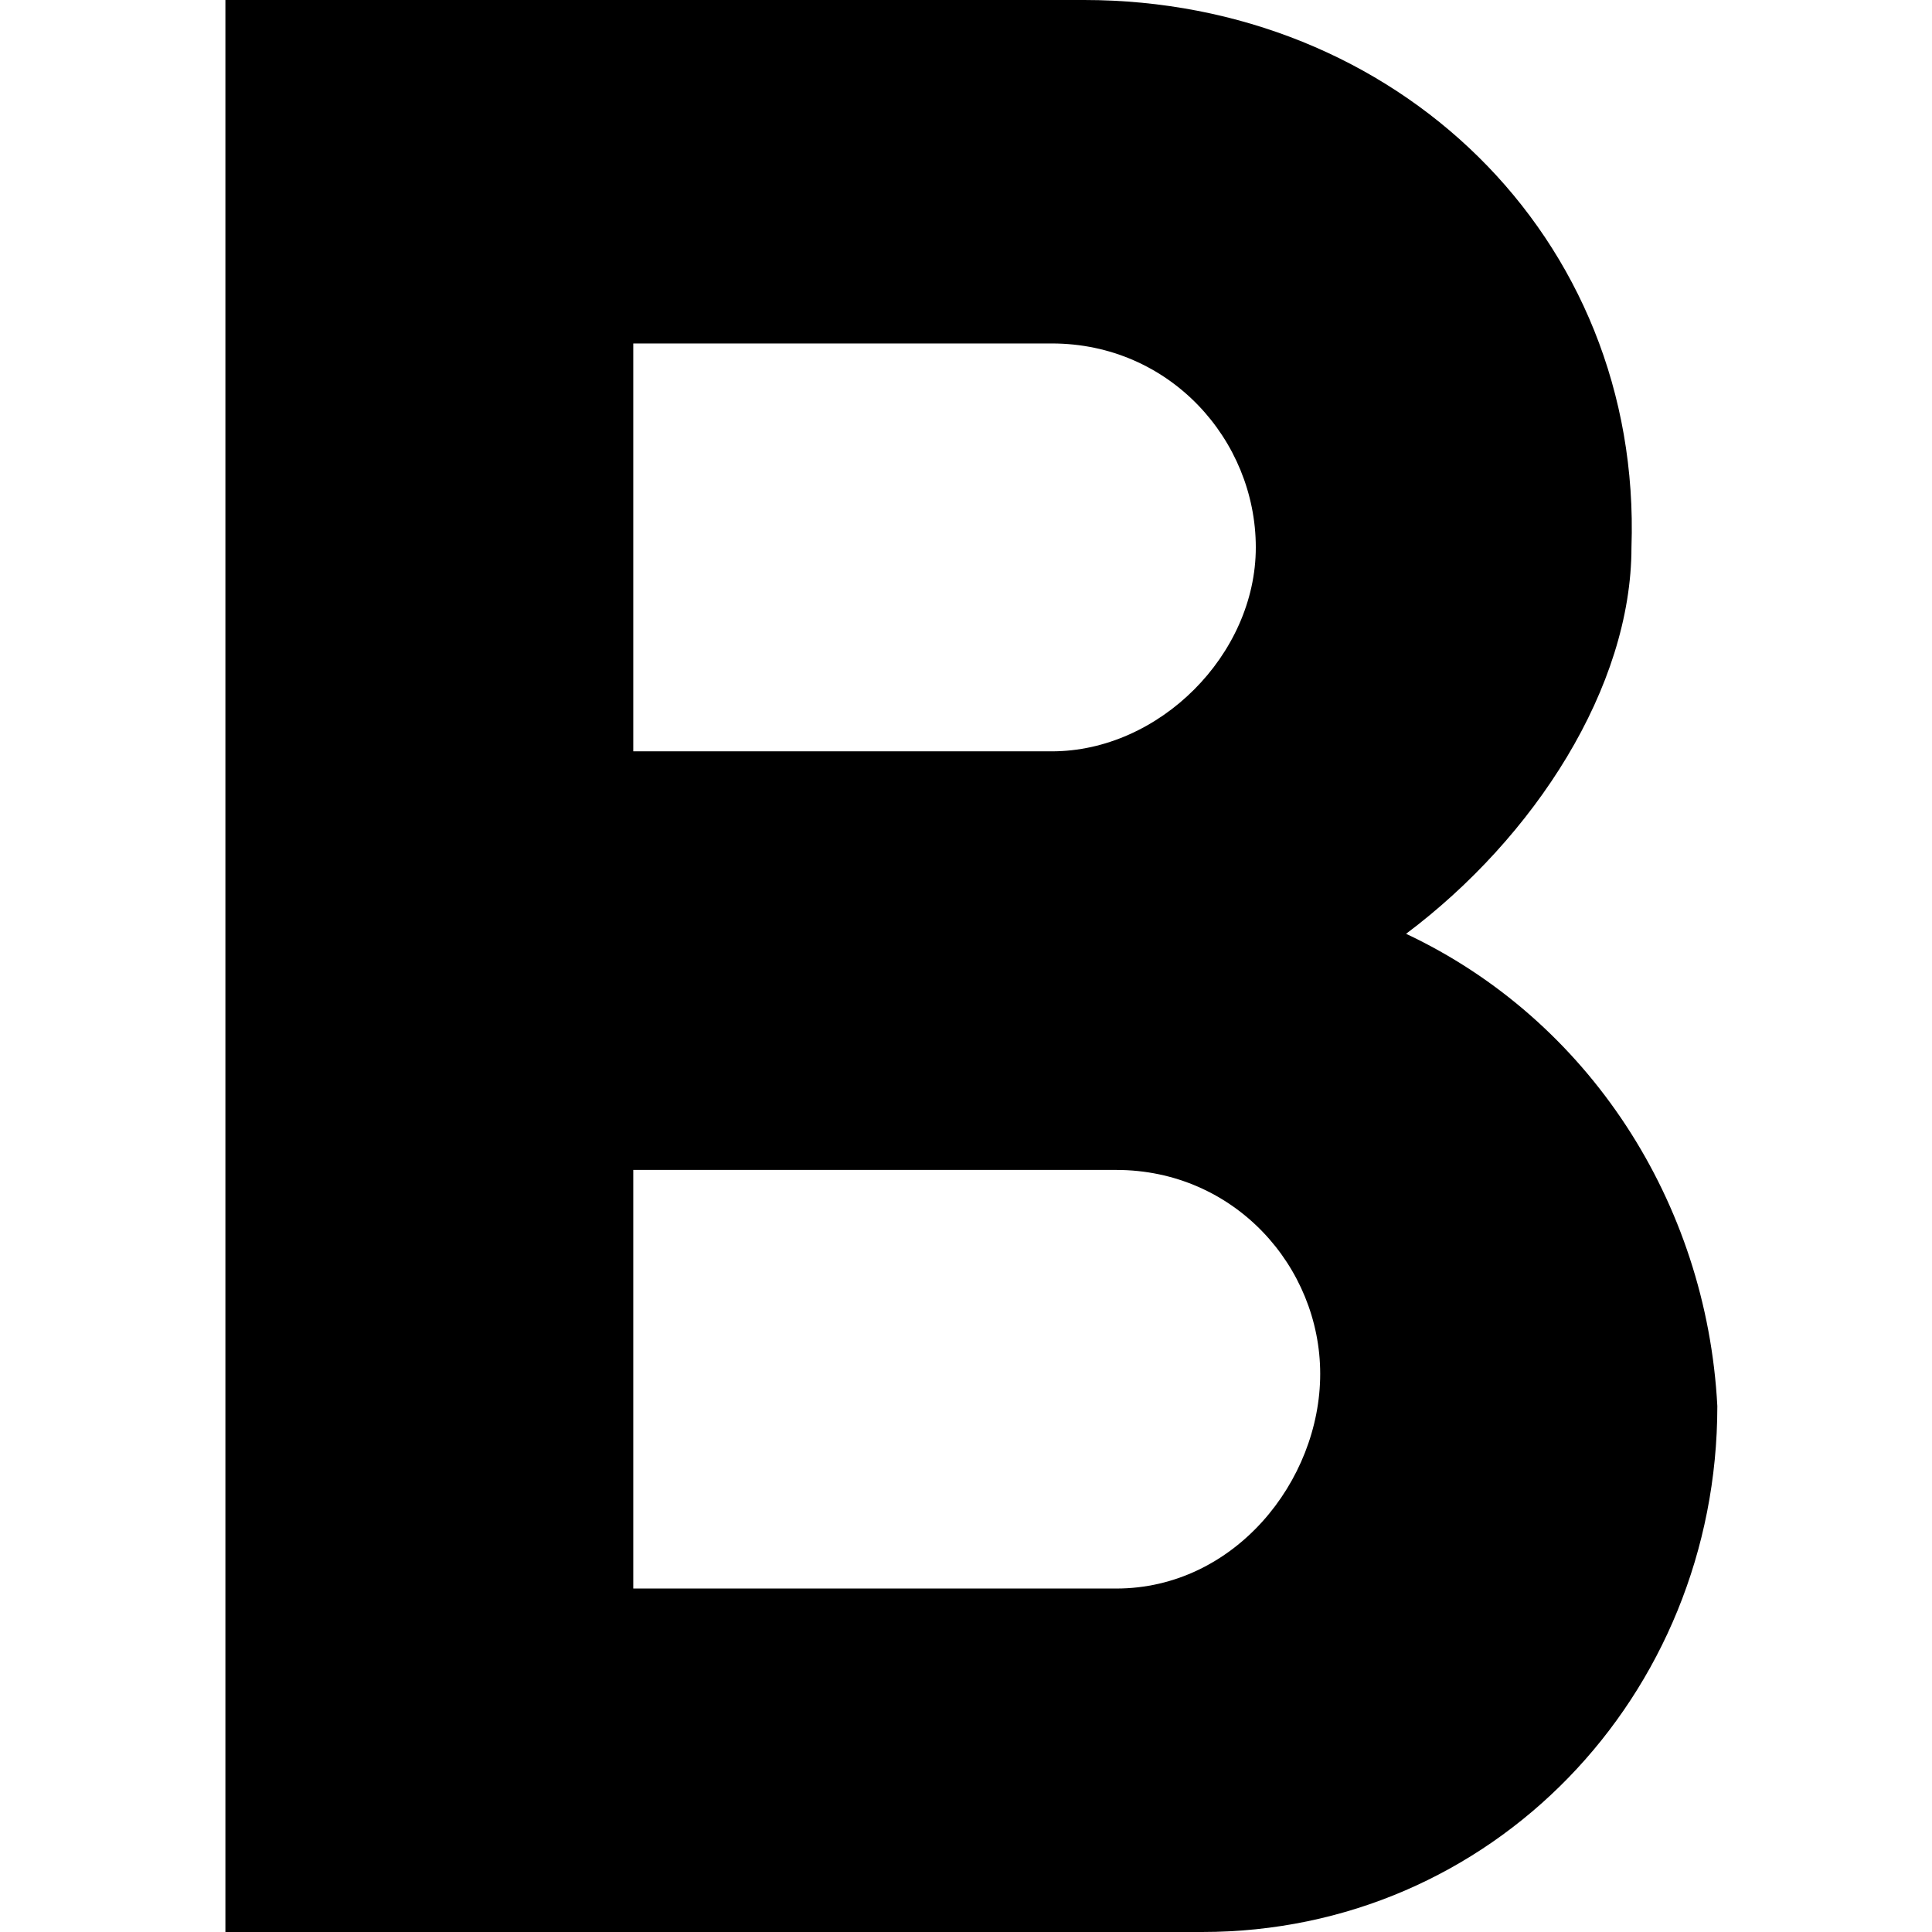
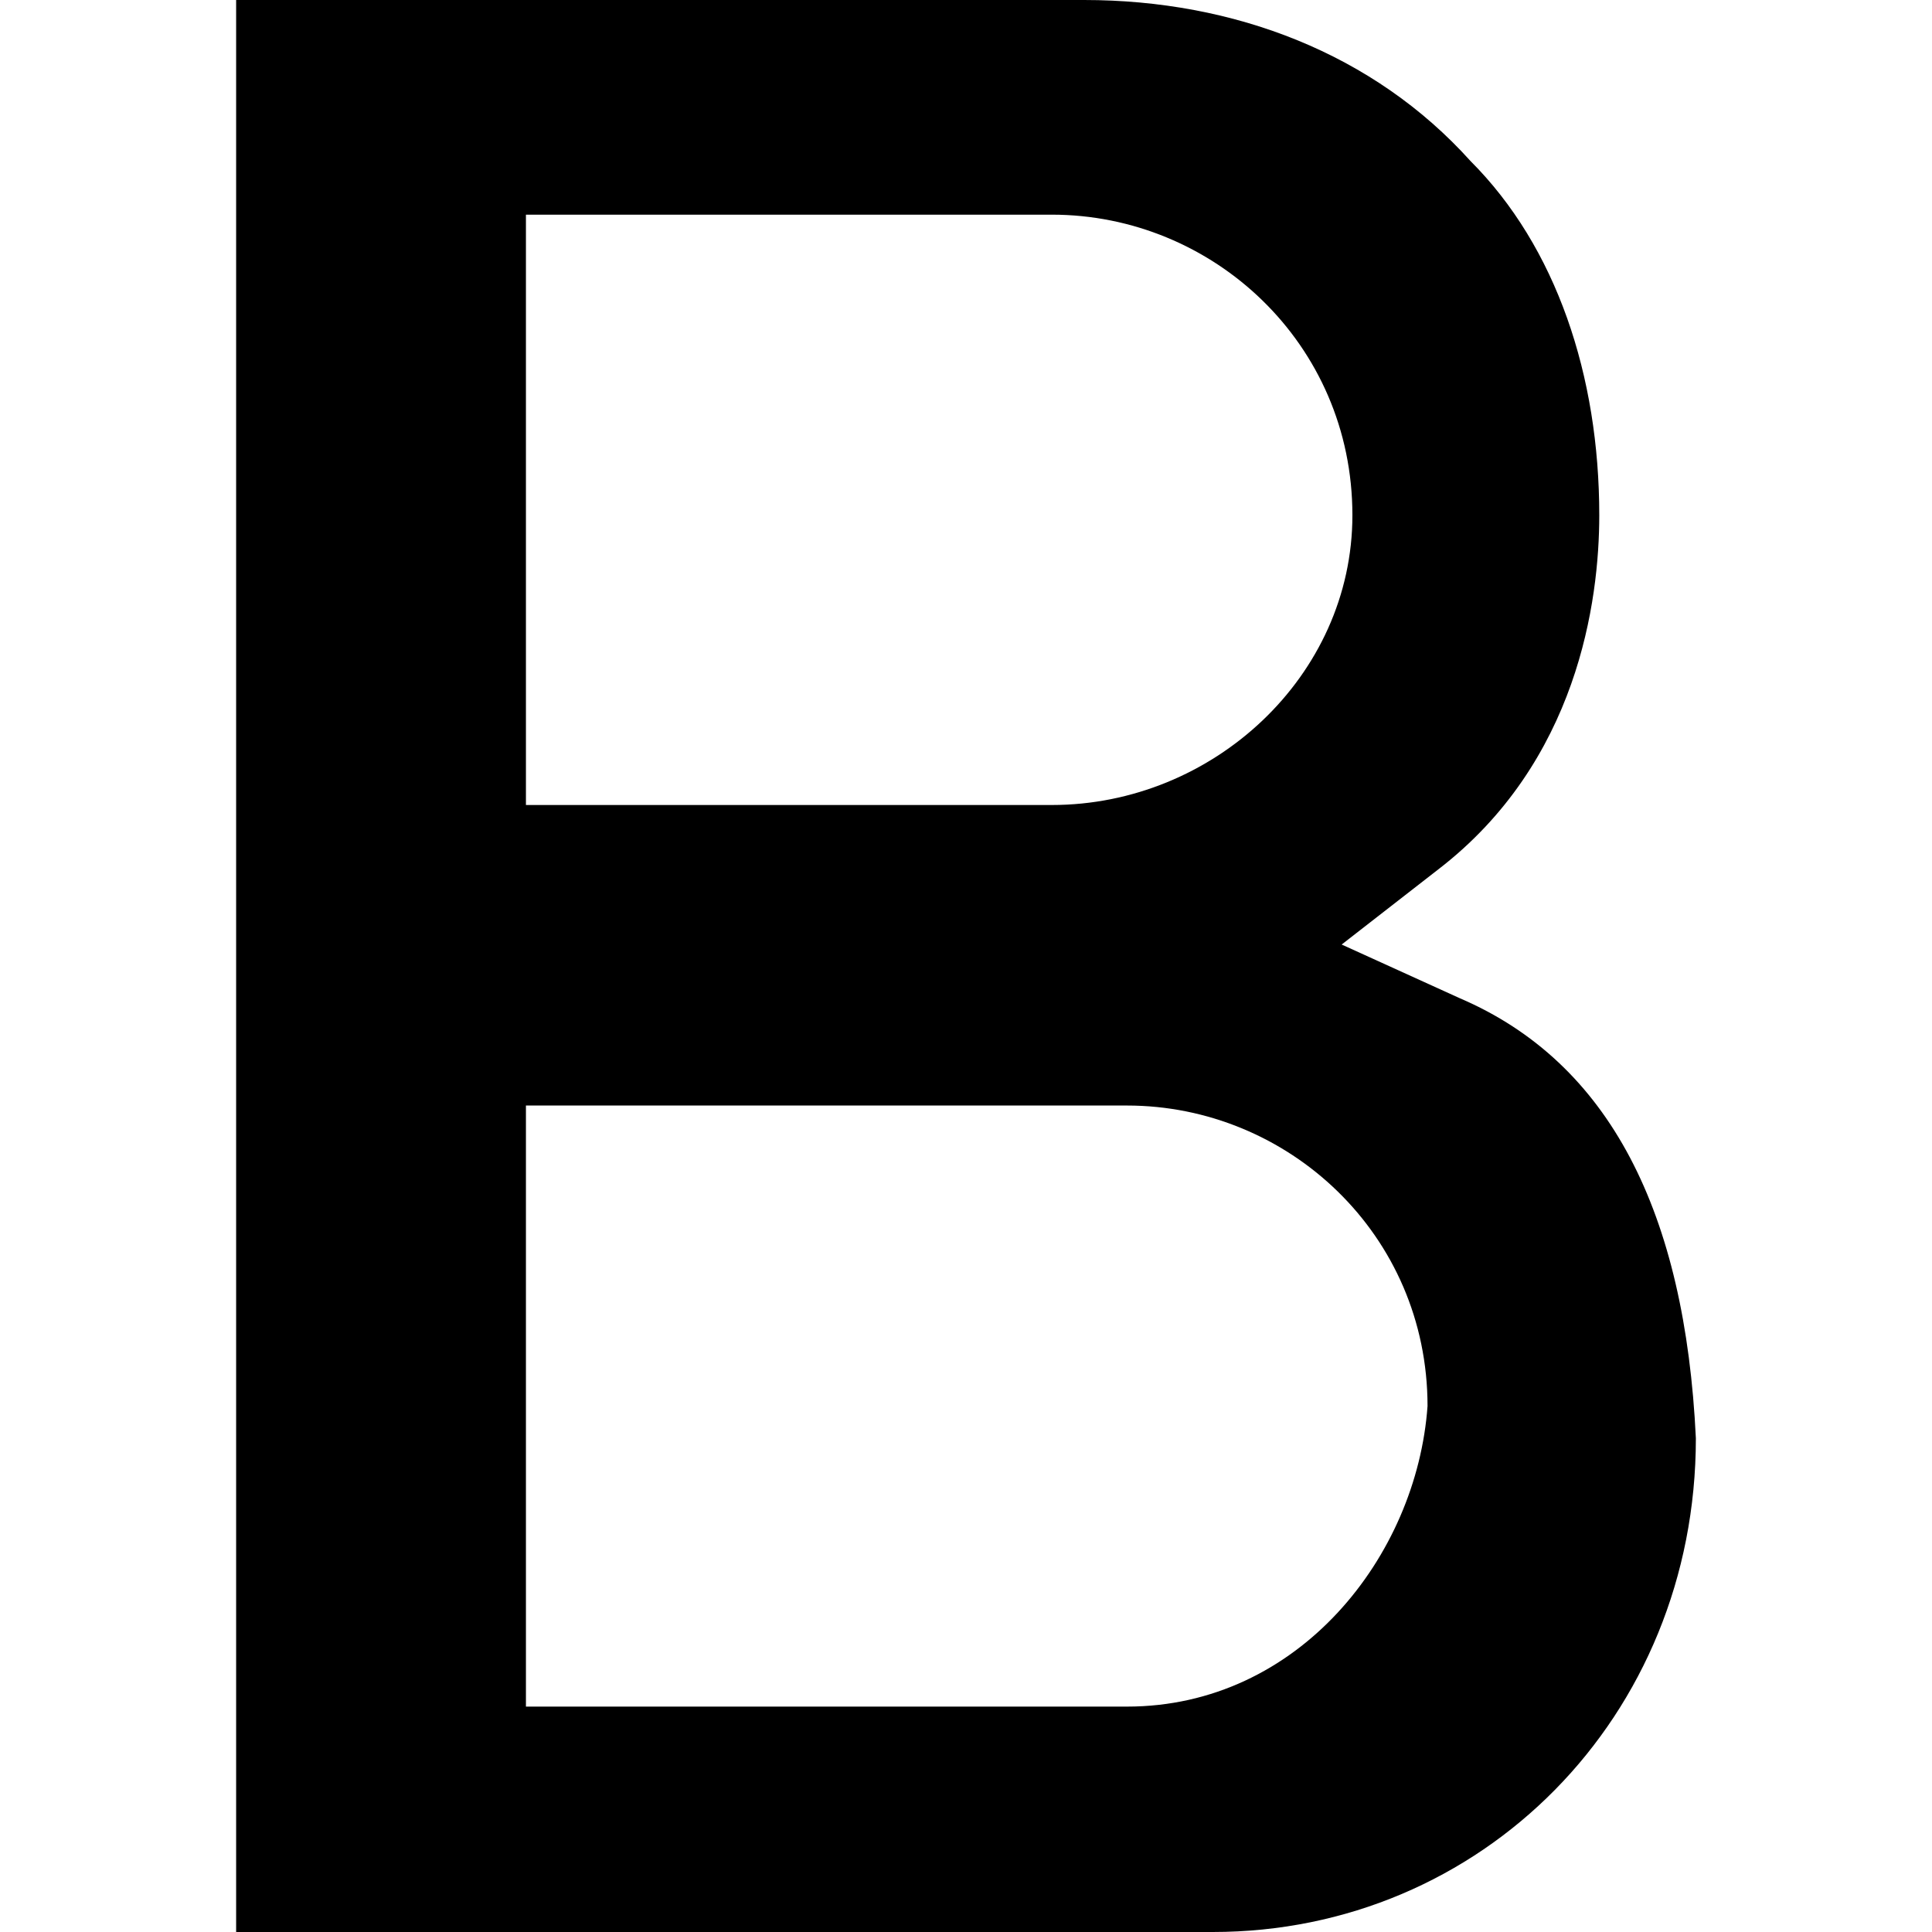
- <svg xmlns="http://www.w3.org/2000/svg" version="1.1" id="Layer_1" x="0px" y="0px" viewBox="0 0 18 18" style="enable-background:new 0 0 18 18;" xml:space="preserve">
-   <path d="M10.4,14.8H5.9v-3.9h4.5c1.1,0,1.9,0.9,1.9,1.9S11.5,14.8,10.4,14.8 M5.9,3.2h3.9c1.1,0,1.9,0.9,1.9,1.9s-0.9,1.9-1.9,1.9  H5.9 M13.1,8.7c1.2-0.9,2.1-2.3,2.1-3.6C15.3,2.2,13,0,10.1,0h-8v18h9.1c2.7,0,4.8-2.2,4.8-4.9C15.9,11.2,14.8,9.5,13.1,8.7z" />
+ <svg xmlns="http://www.w3.org/2000/svg" version="1.1" x="0px" y="0px" viewBox="0 0 18 18" style="enable-background:new 0 0 18 18;" xml:space="preserve">
+   <g>
+     <path d="M2.2,18h9.1c2.5,0,4.5-2,4.5-4.6c-0.1-2.1-0.8-3.5-2.2-4.1l-1.1-0.5l0.9-0.7c1.3-1,1.5-2.5,1.5-3.3    c0-1.3-0.4-2.5-1.2-3.3C12.8,0.5,11.5,0,10.1,0H2.2V18z M10.5,15.9H4.9v-5.6h5.6c1.5,0,2.8,1.2,2.8,2.8    C13.2,14.5,12.1,15.9,10.5,15.9z M9.8,7.5H4.9V2h4.9c1.5,0,2.8,1.2,2.8,2.8C12.6,6.3,11.3,7.5,9.8,7.5z" />
+   </g>
</svg>
